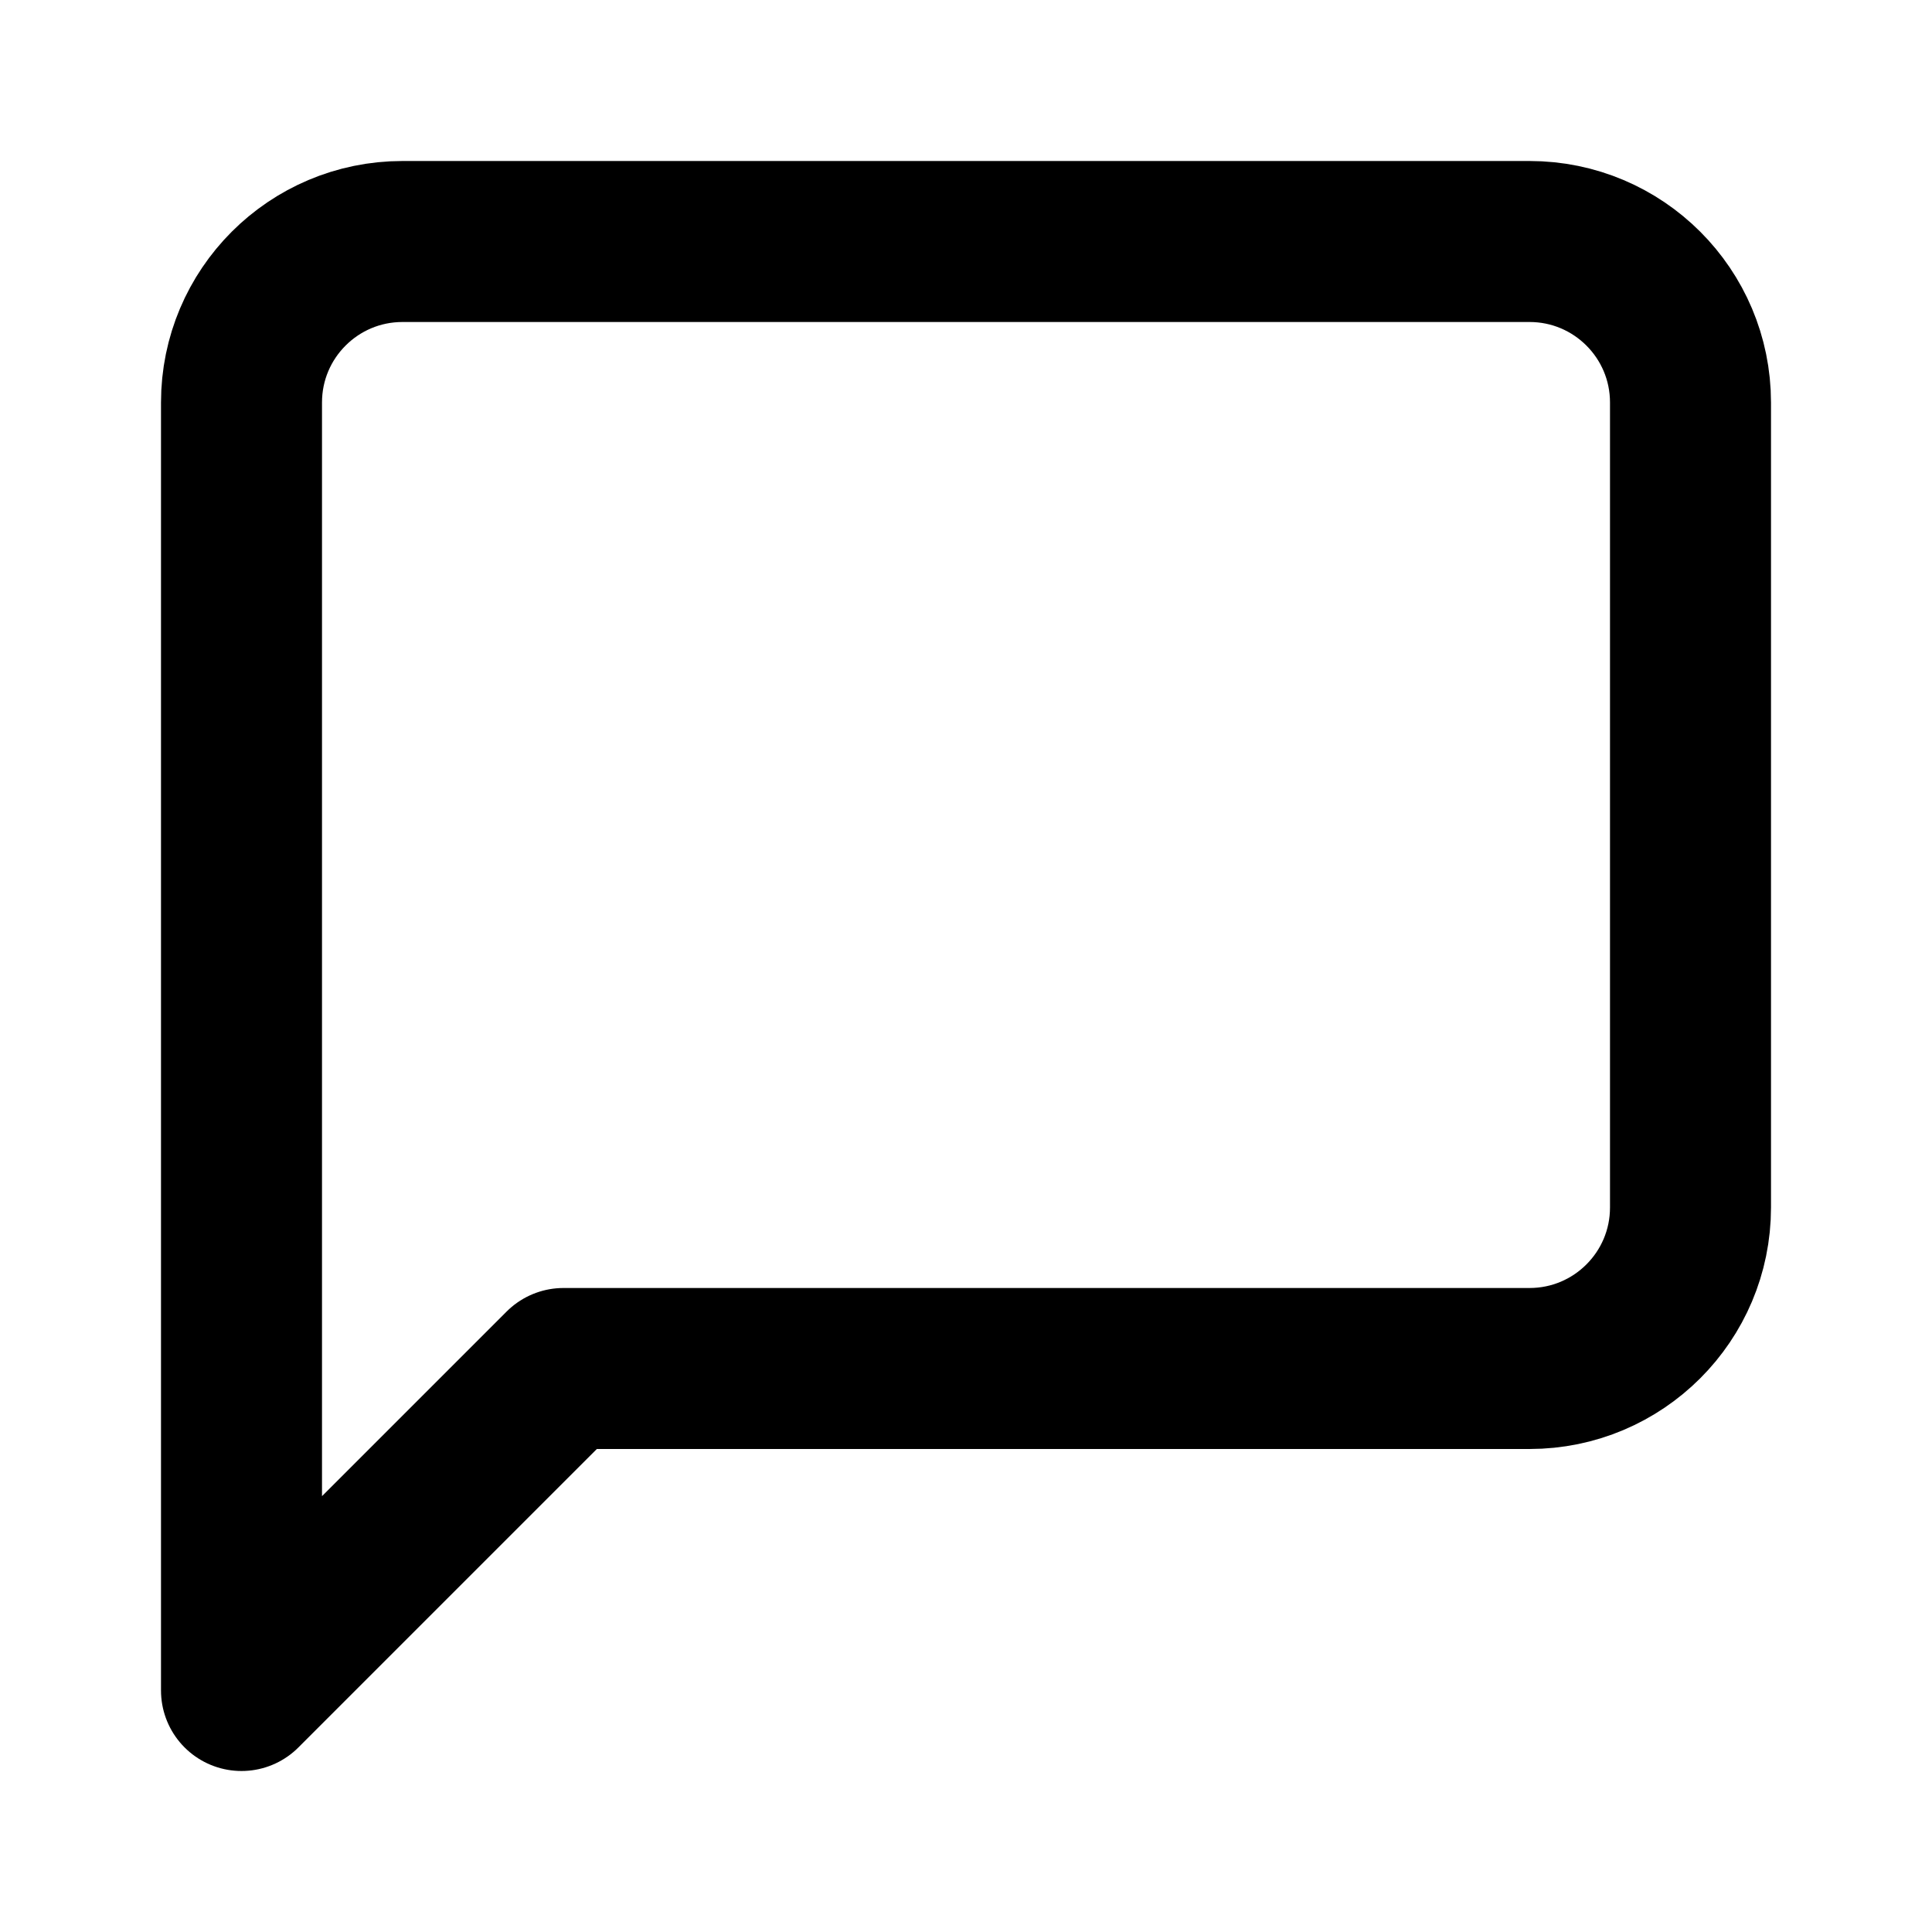
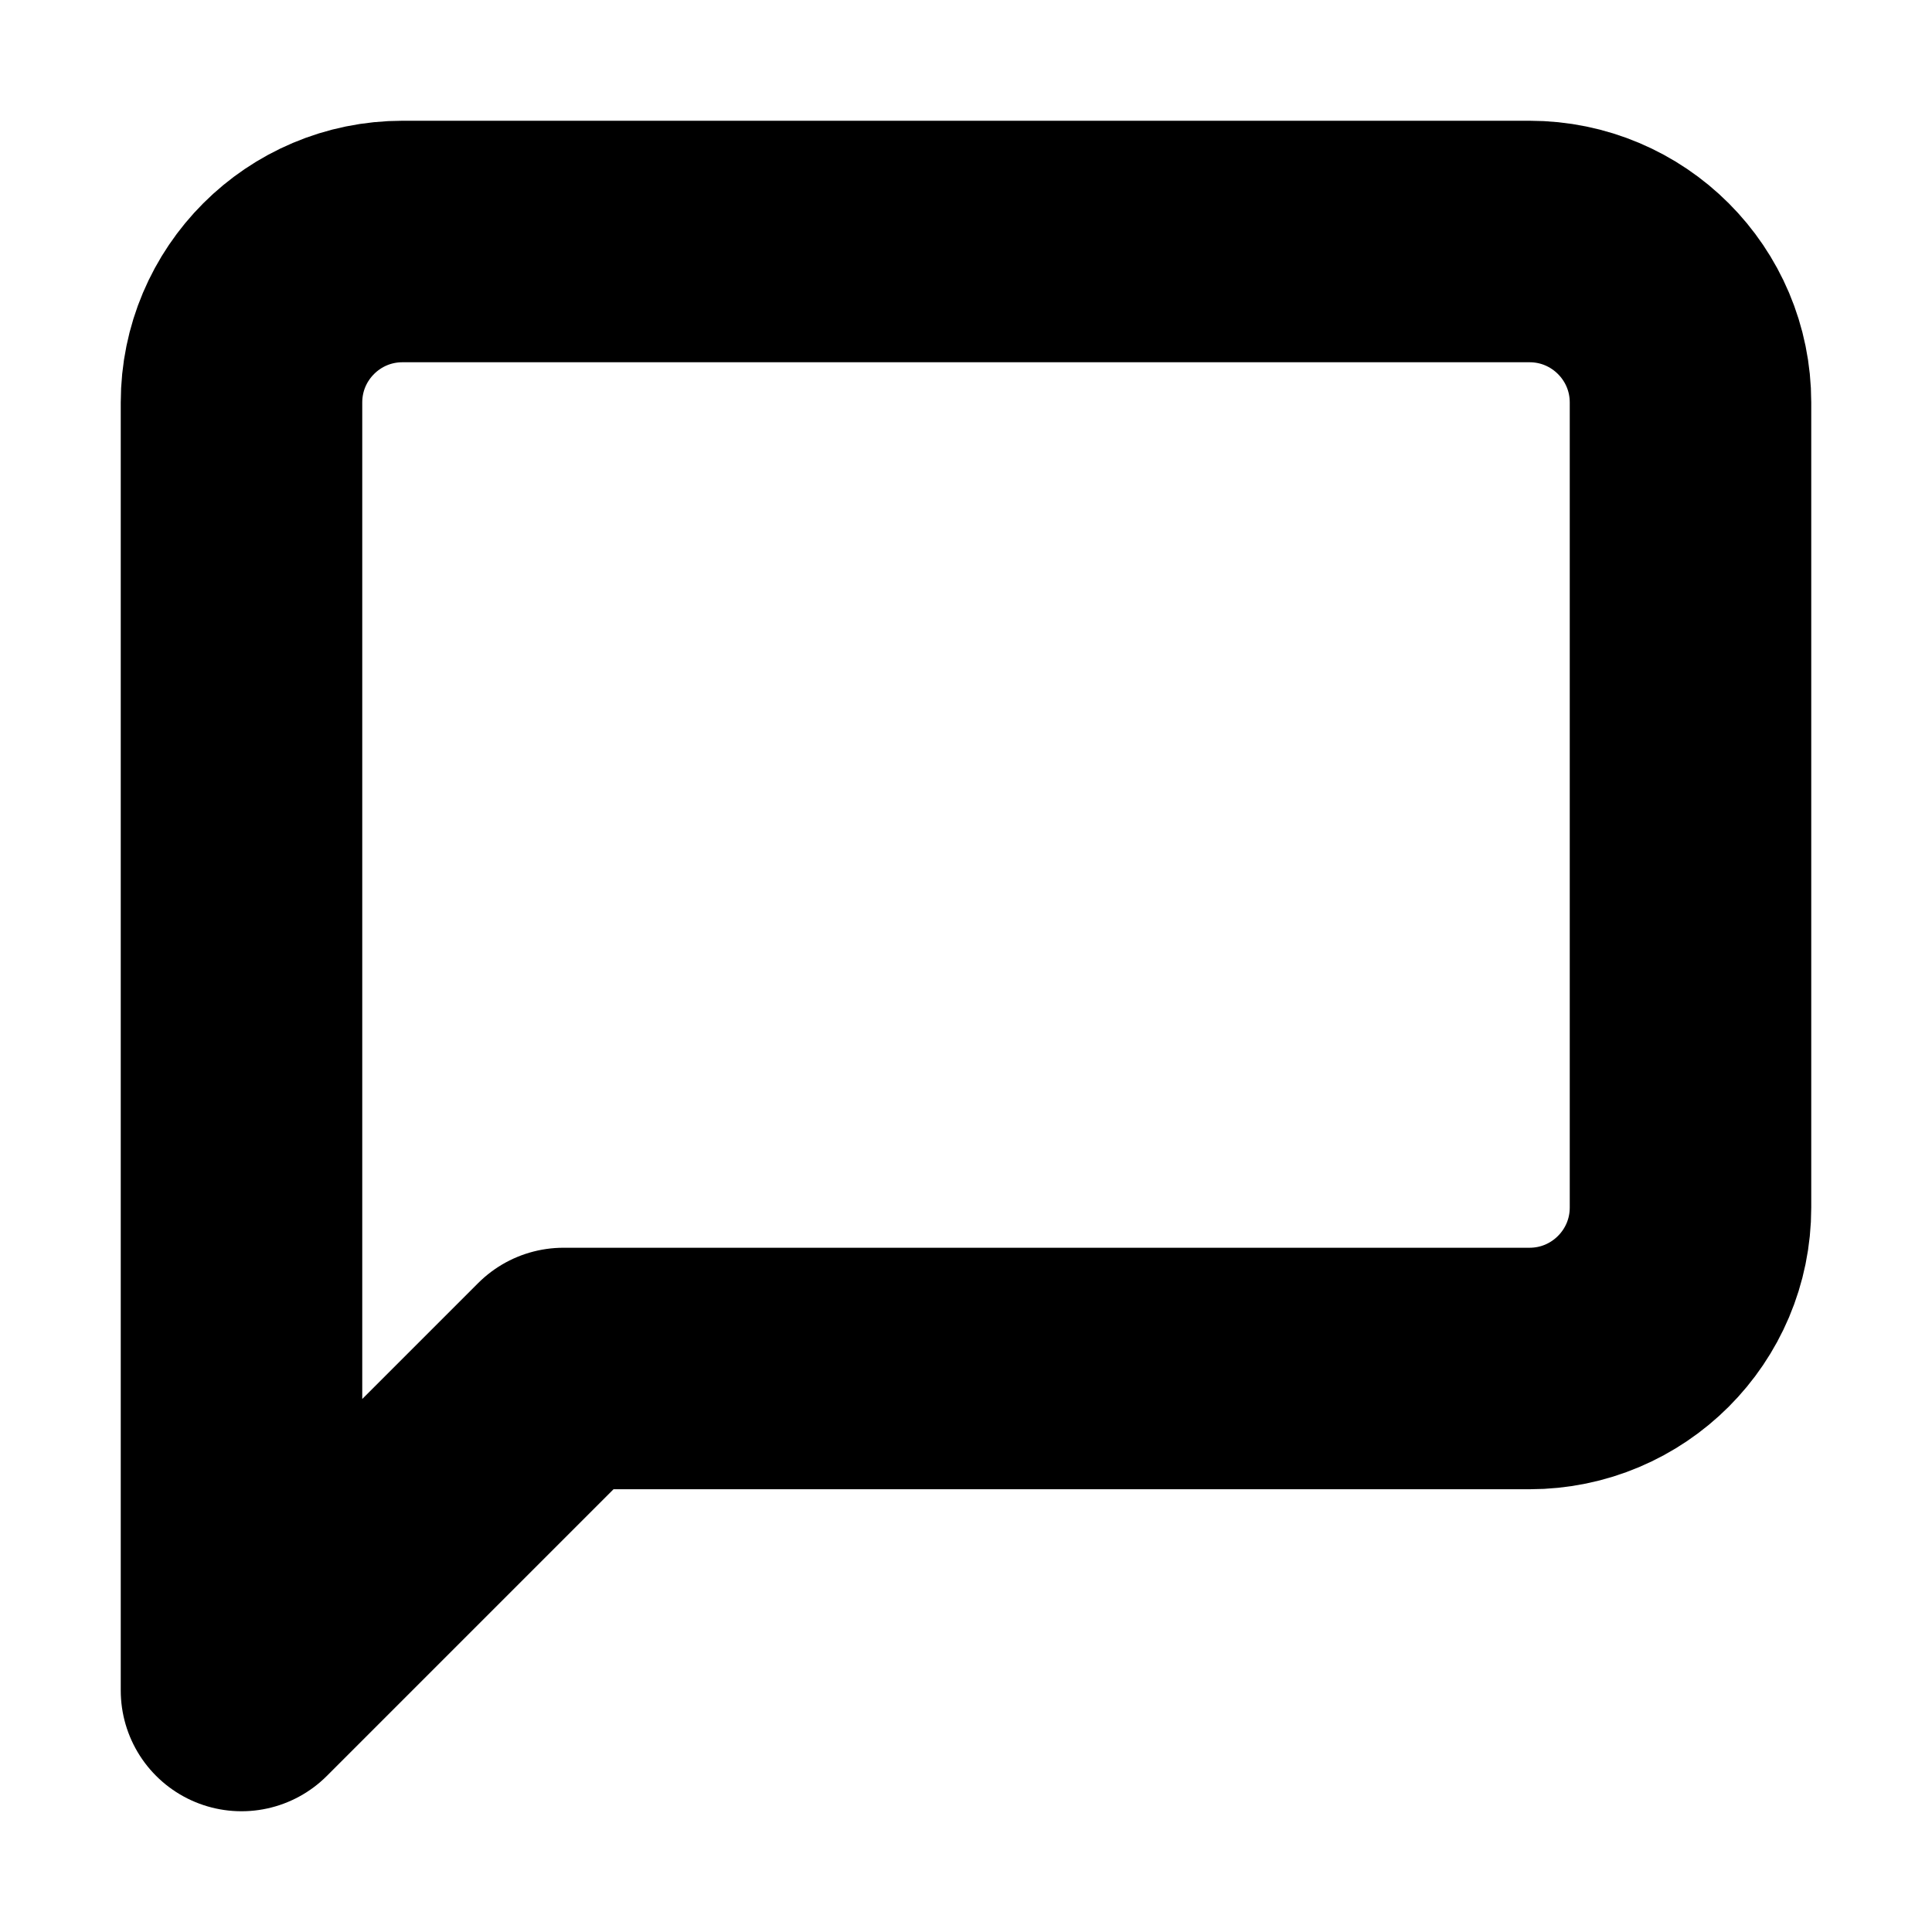
- <svg xmlns="http://www.w3.org/2000/svg" width="24" height="24" viewBox="0 0 24 24" fill="none" stroke="currentColor" stroke-width="2" stroke-linecap="round" stroke-linejoin="round" class="feather feather-message-square">
+ <svg xmlns="http://www.w3.org/2000/svg" width="24" height="24" viewBox="0 0 24 24" fill="none" stroke="currentColor" stroke-width="3" stroke-linecap="round" stroke-linejoin="round" class="feather feather-message-square">
  <path d="M21 15a2 2 0 0 1-2 2H7l-4 4V5a2 2 0 0 1 2-2h14a2 2 0 0 1 2 2z" />
</svg>
